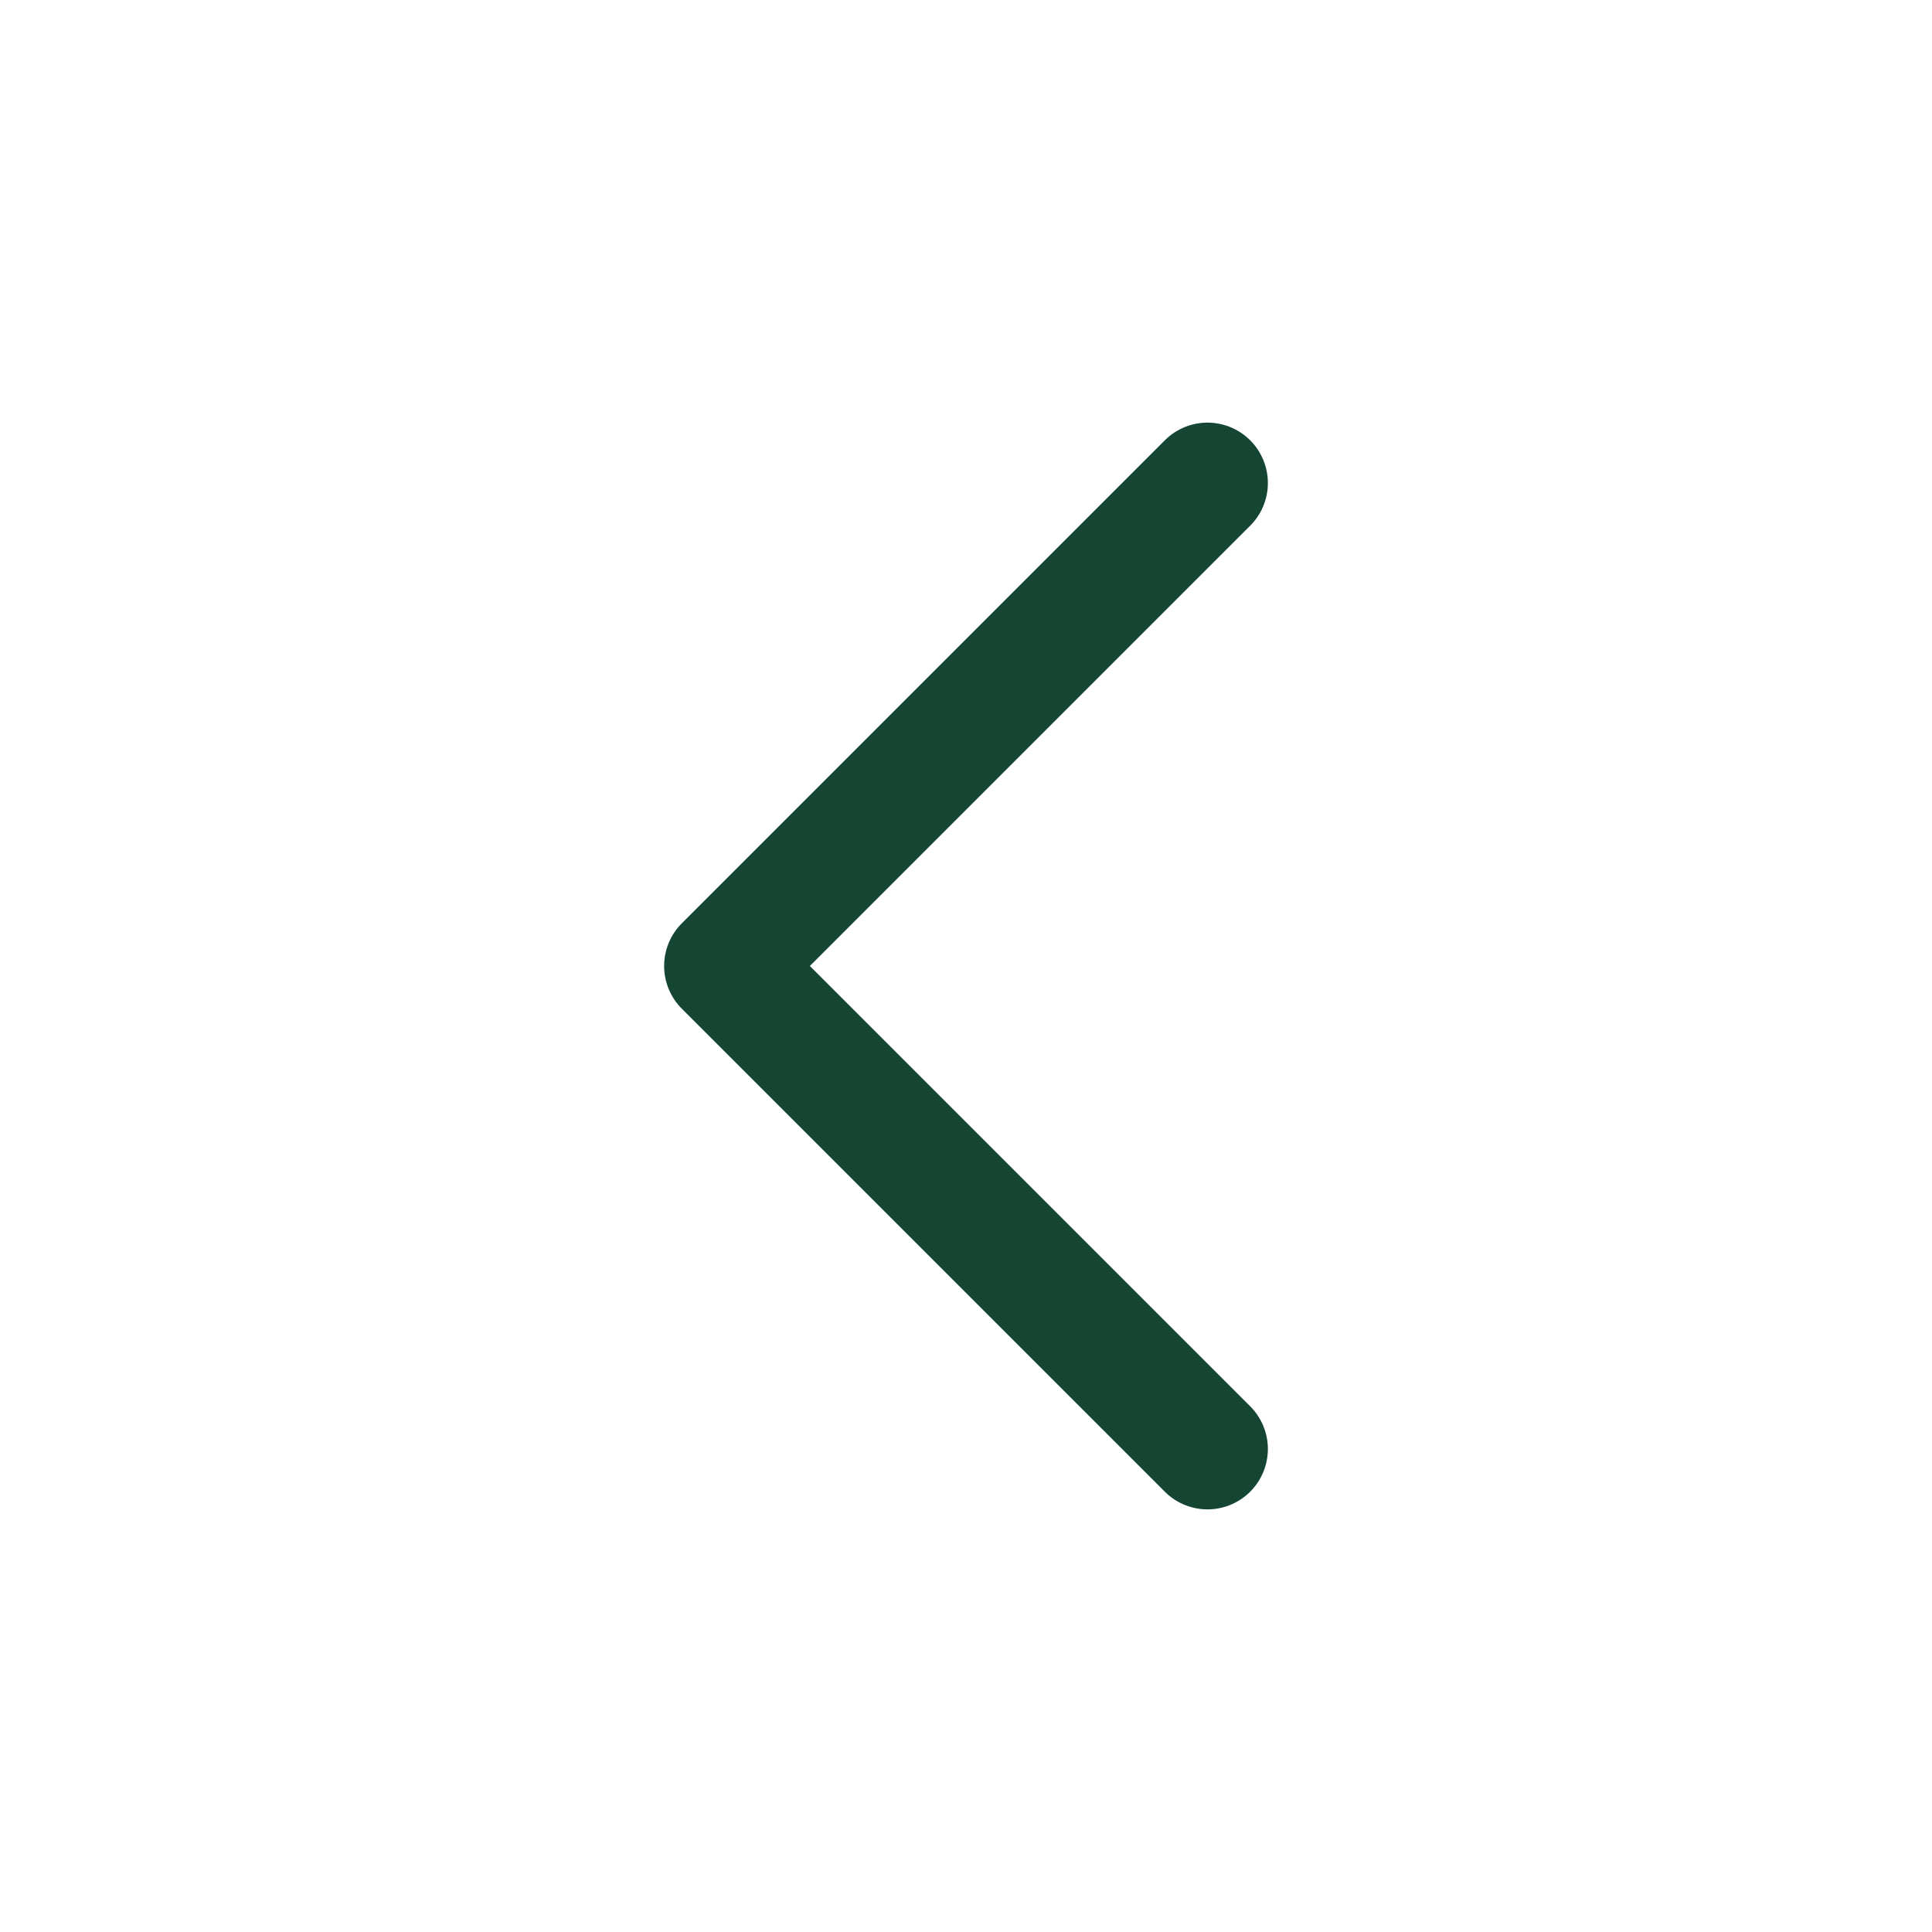
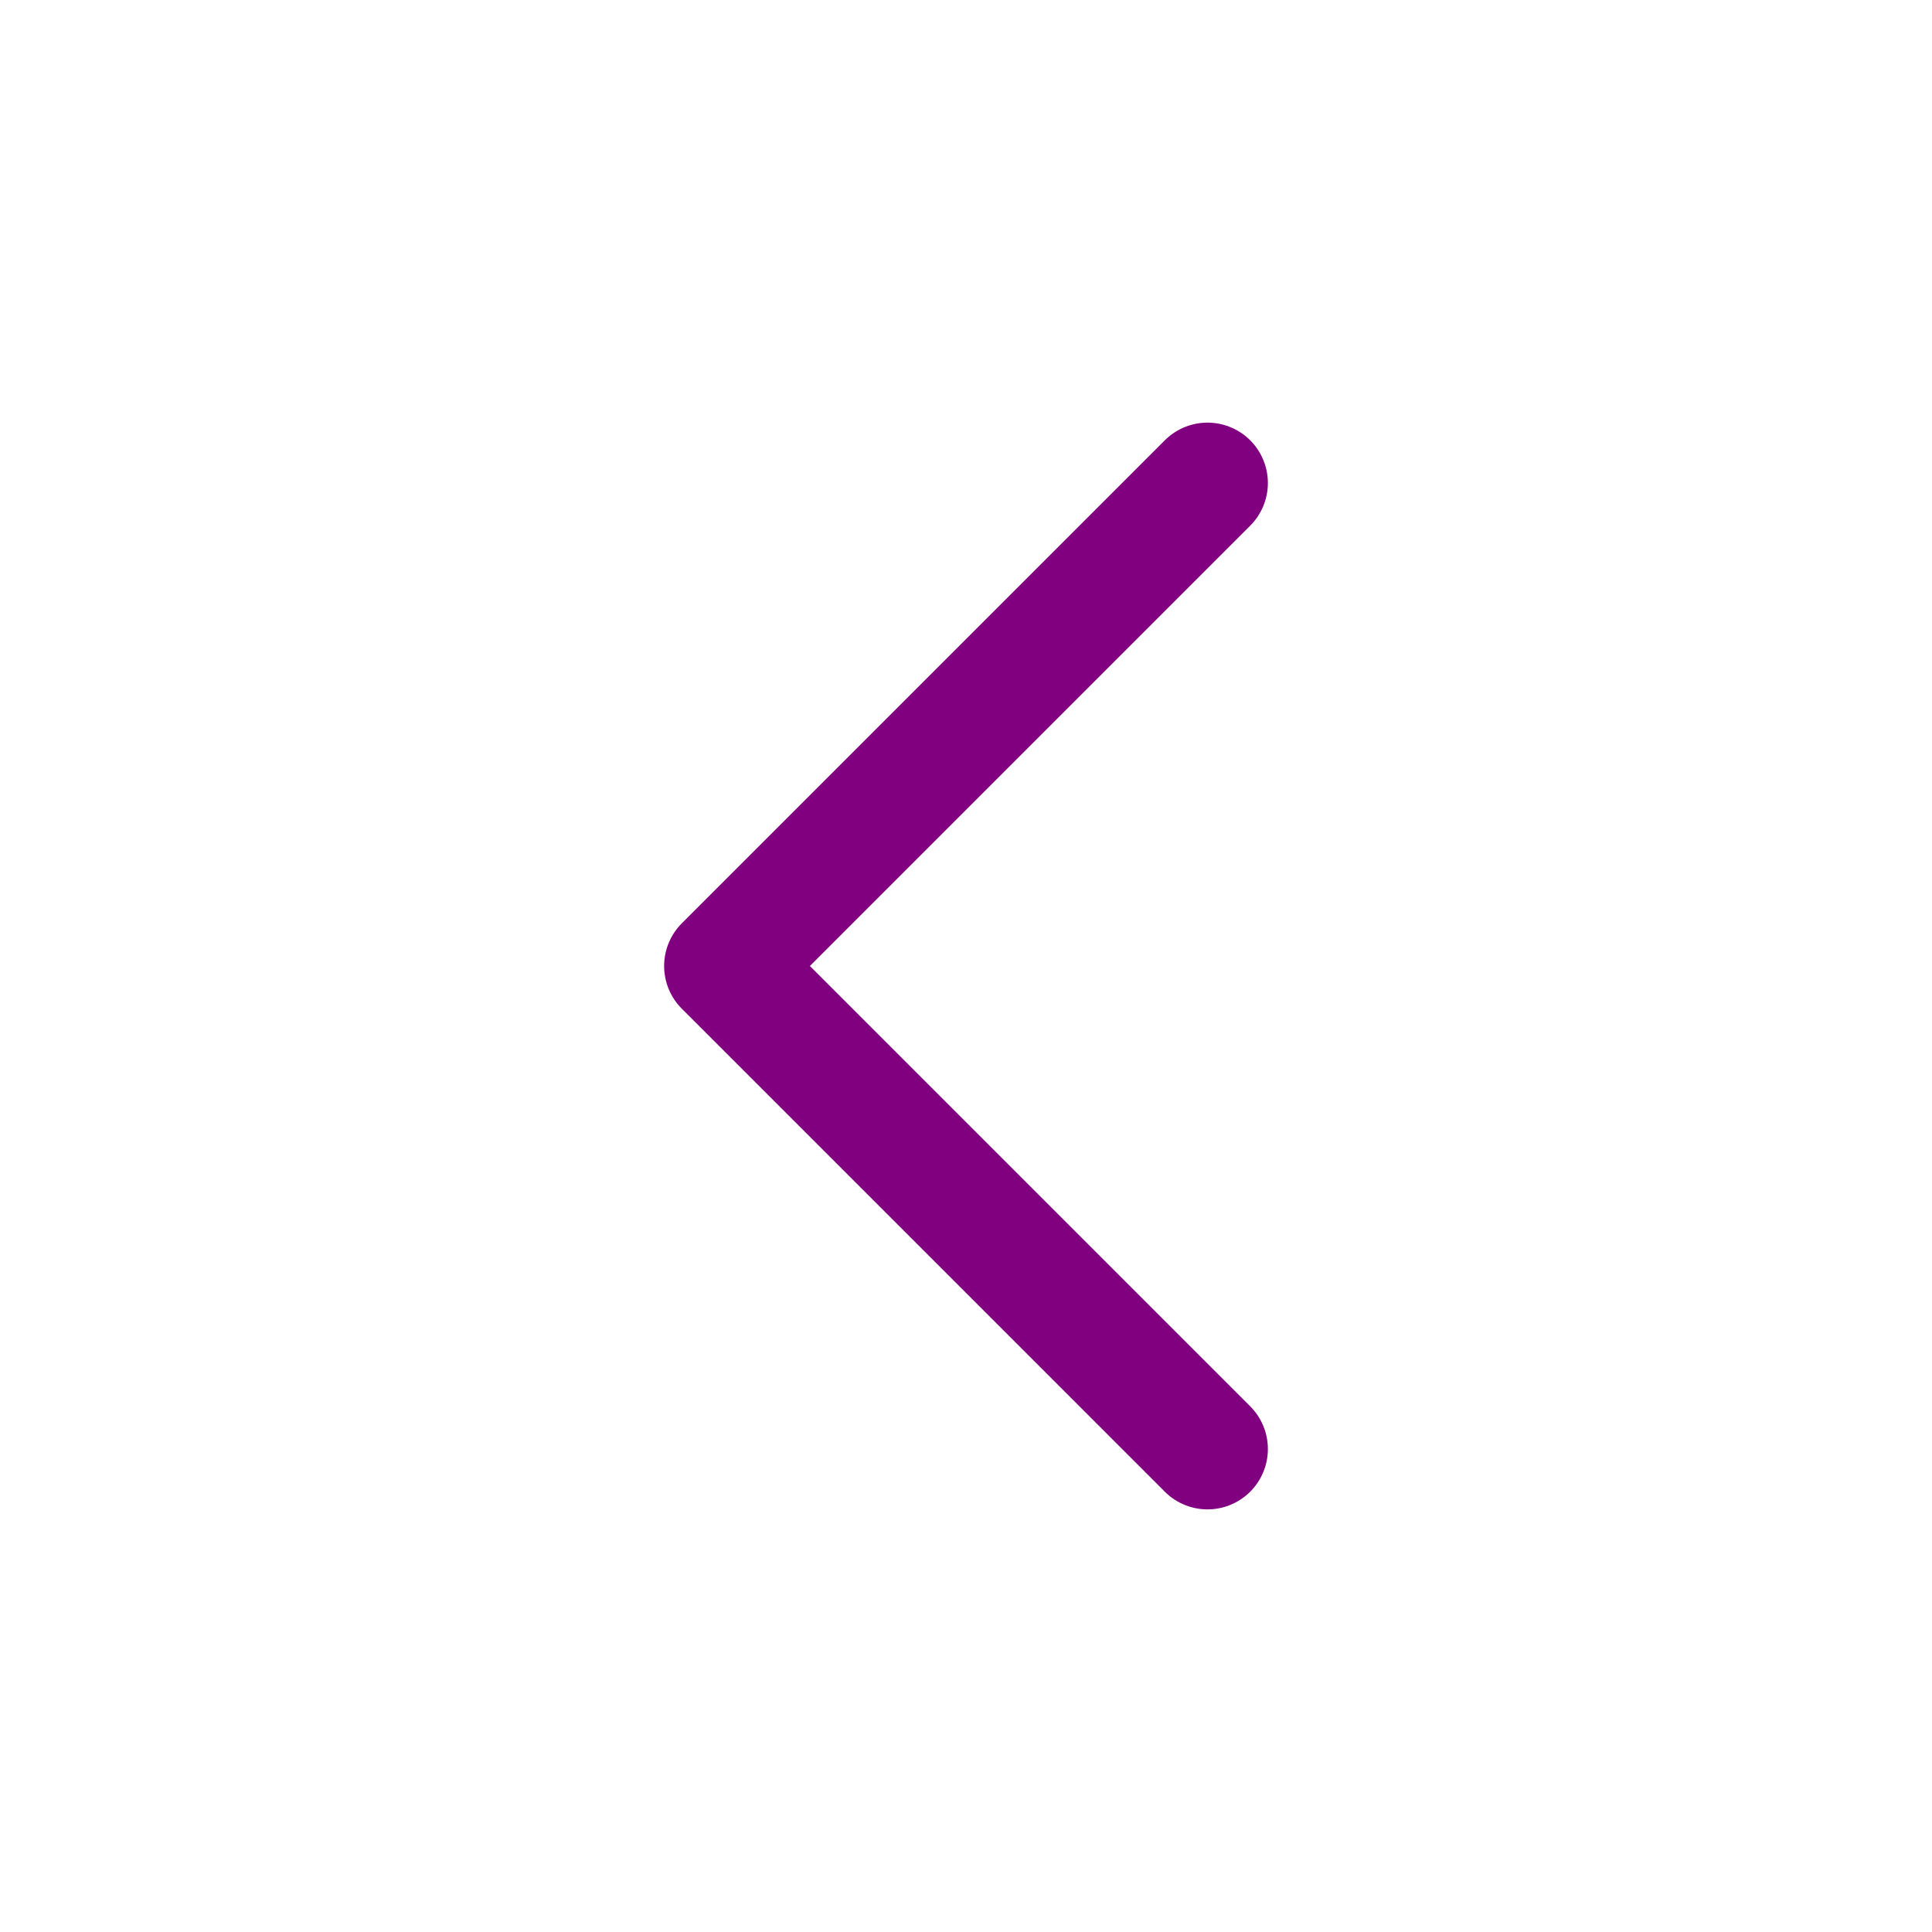
- <svg xmlns="http://www.w3.org/2000/svg" class="icon icon-tabler icon-tabler-chevron-left" width="24" height="24" viewBox="0 0 24 24" stroke-width="1.5" stroke="#144633" fill="none" stroke-linecap="round" stroke-linejoin="round">
+ <svg xmlns="http://www.w3.org/2000/svg" class="icon icon-tabler icon-tabler-chevron-left" width="24" height="24" viewBox="0 0 24 24" stroke-width="1.5" stroke="purple" fill="none" stroke-linecap="round" stroke-linejoin="round">
  <path stroke="none" d="M0 0h24v24H0z" fill="none" />
  <polyline points="15 6 9 12 15 18" />
  <style type="text/css" media="screen">path{vector-effect:non-scaling-stroke}</style>
</svg>
